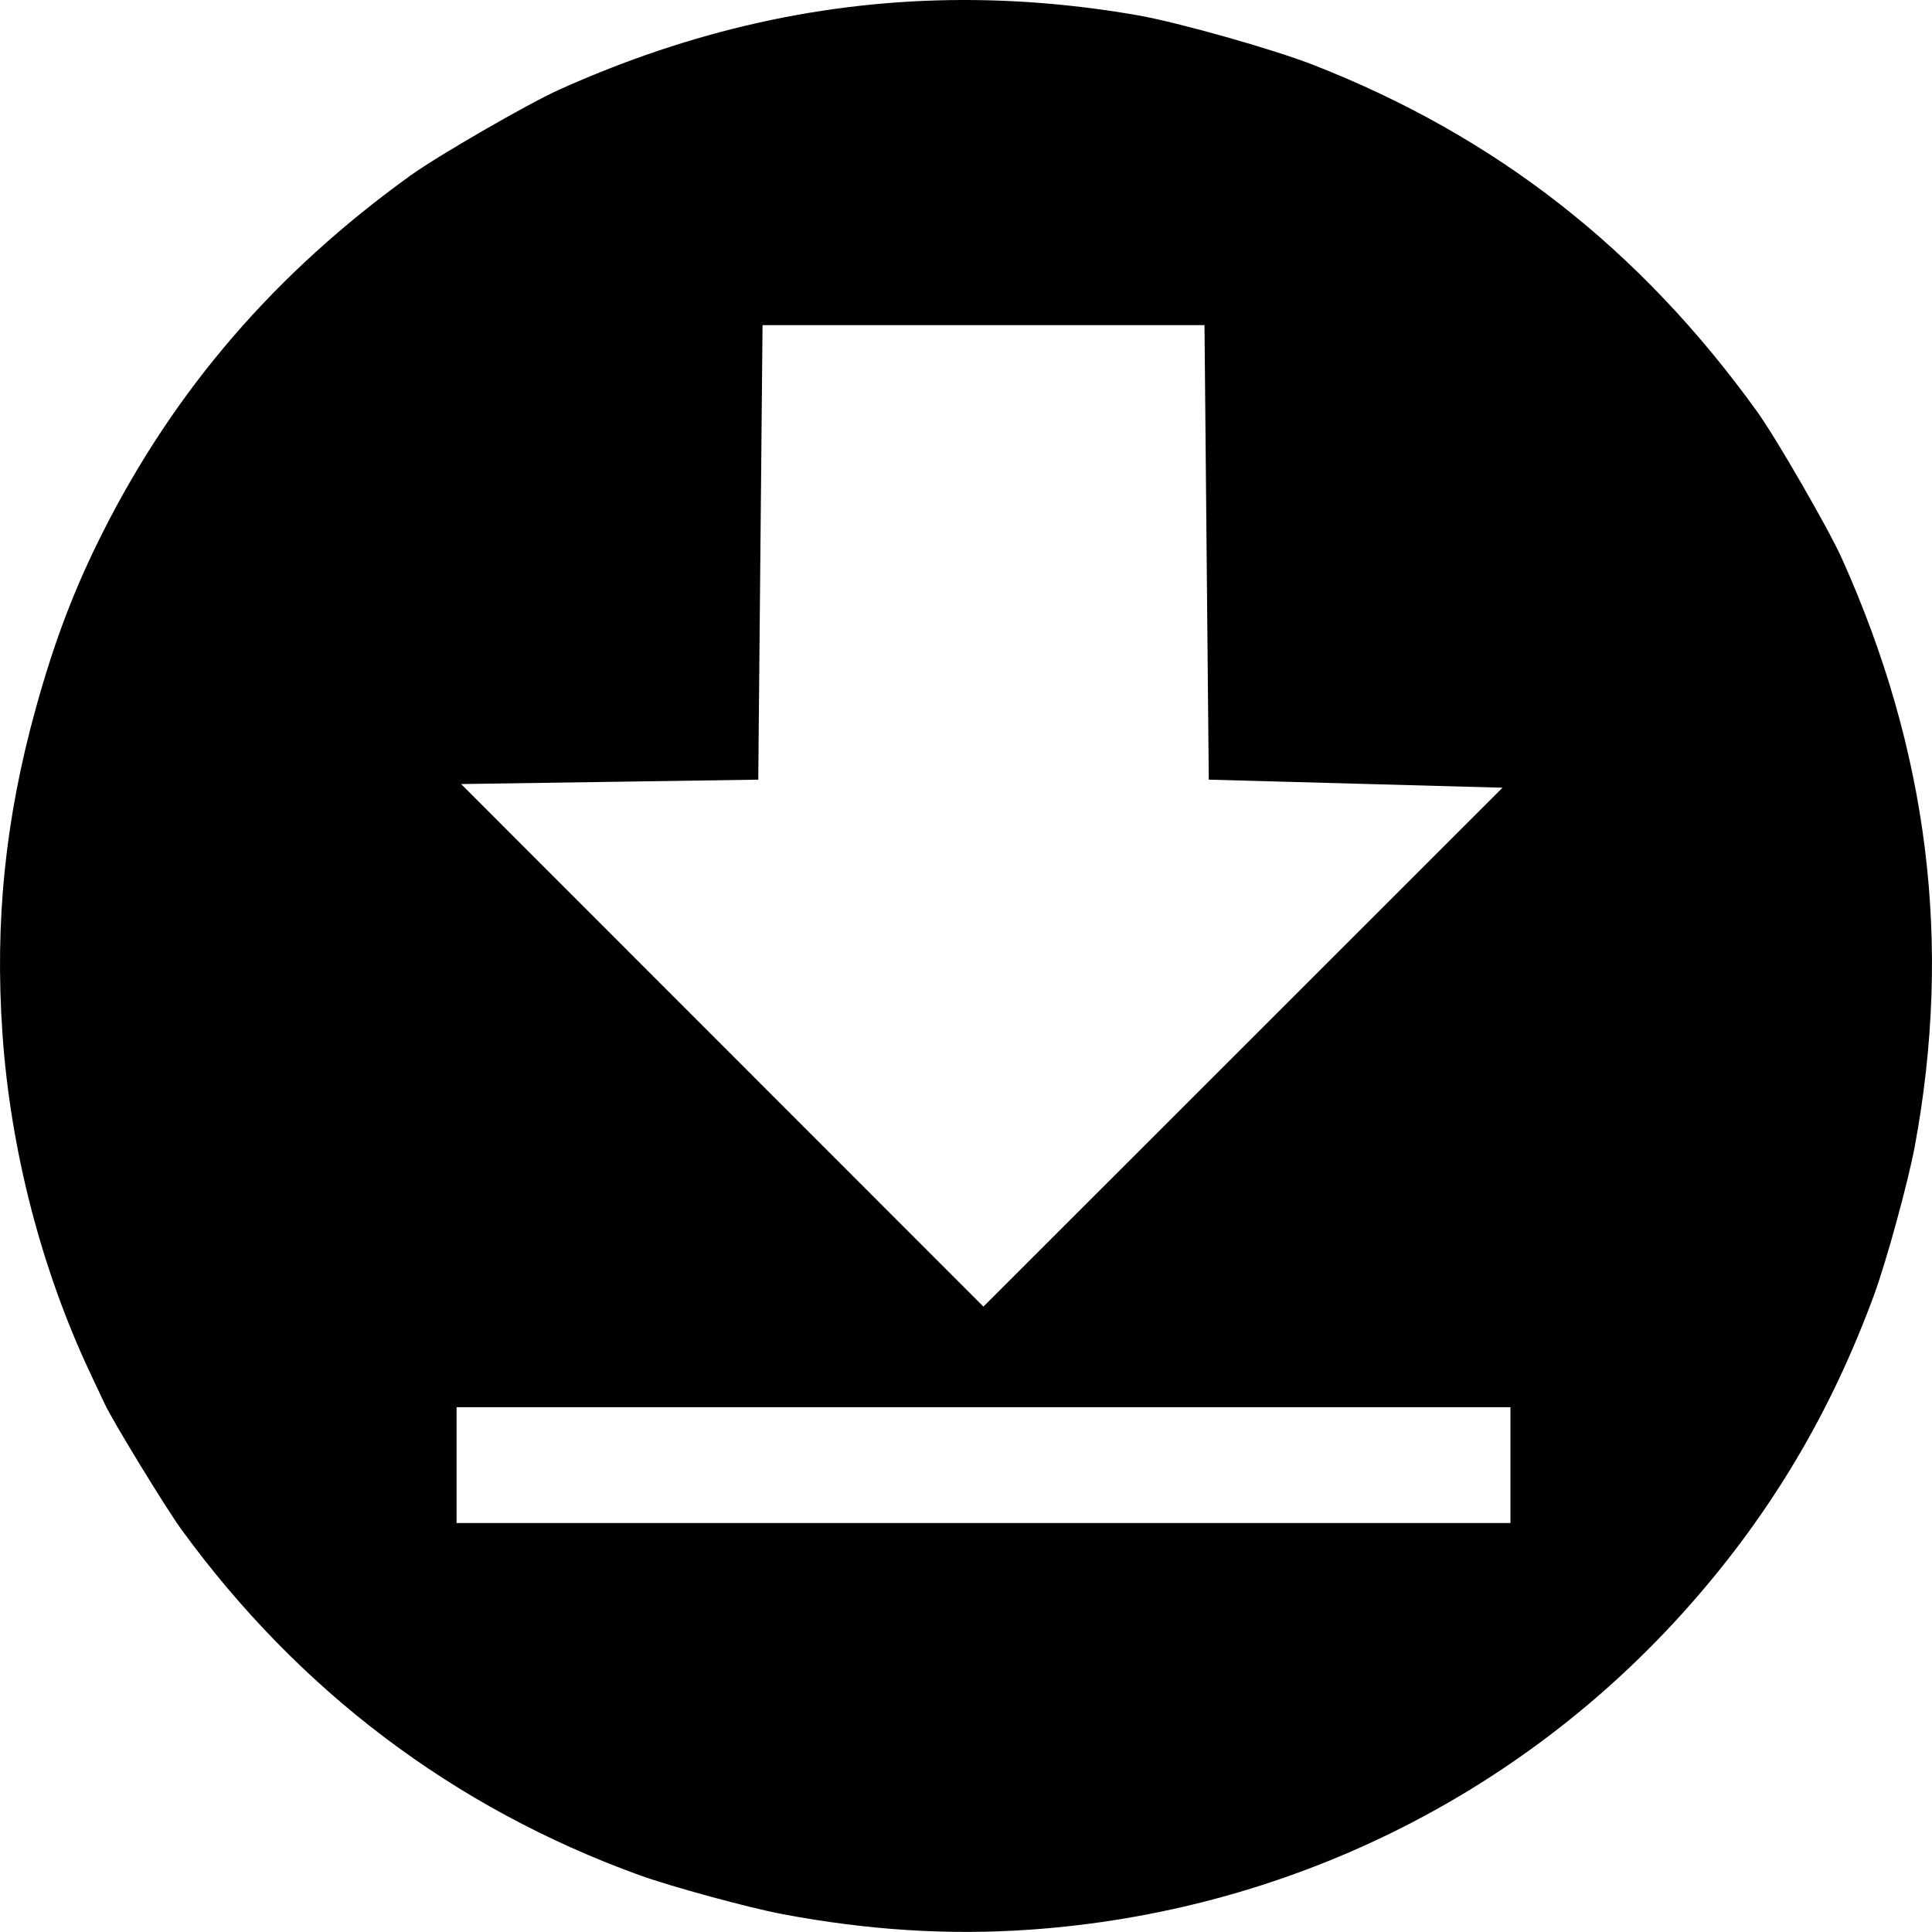
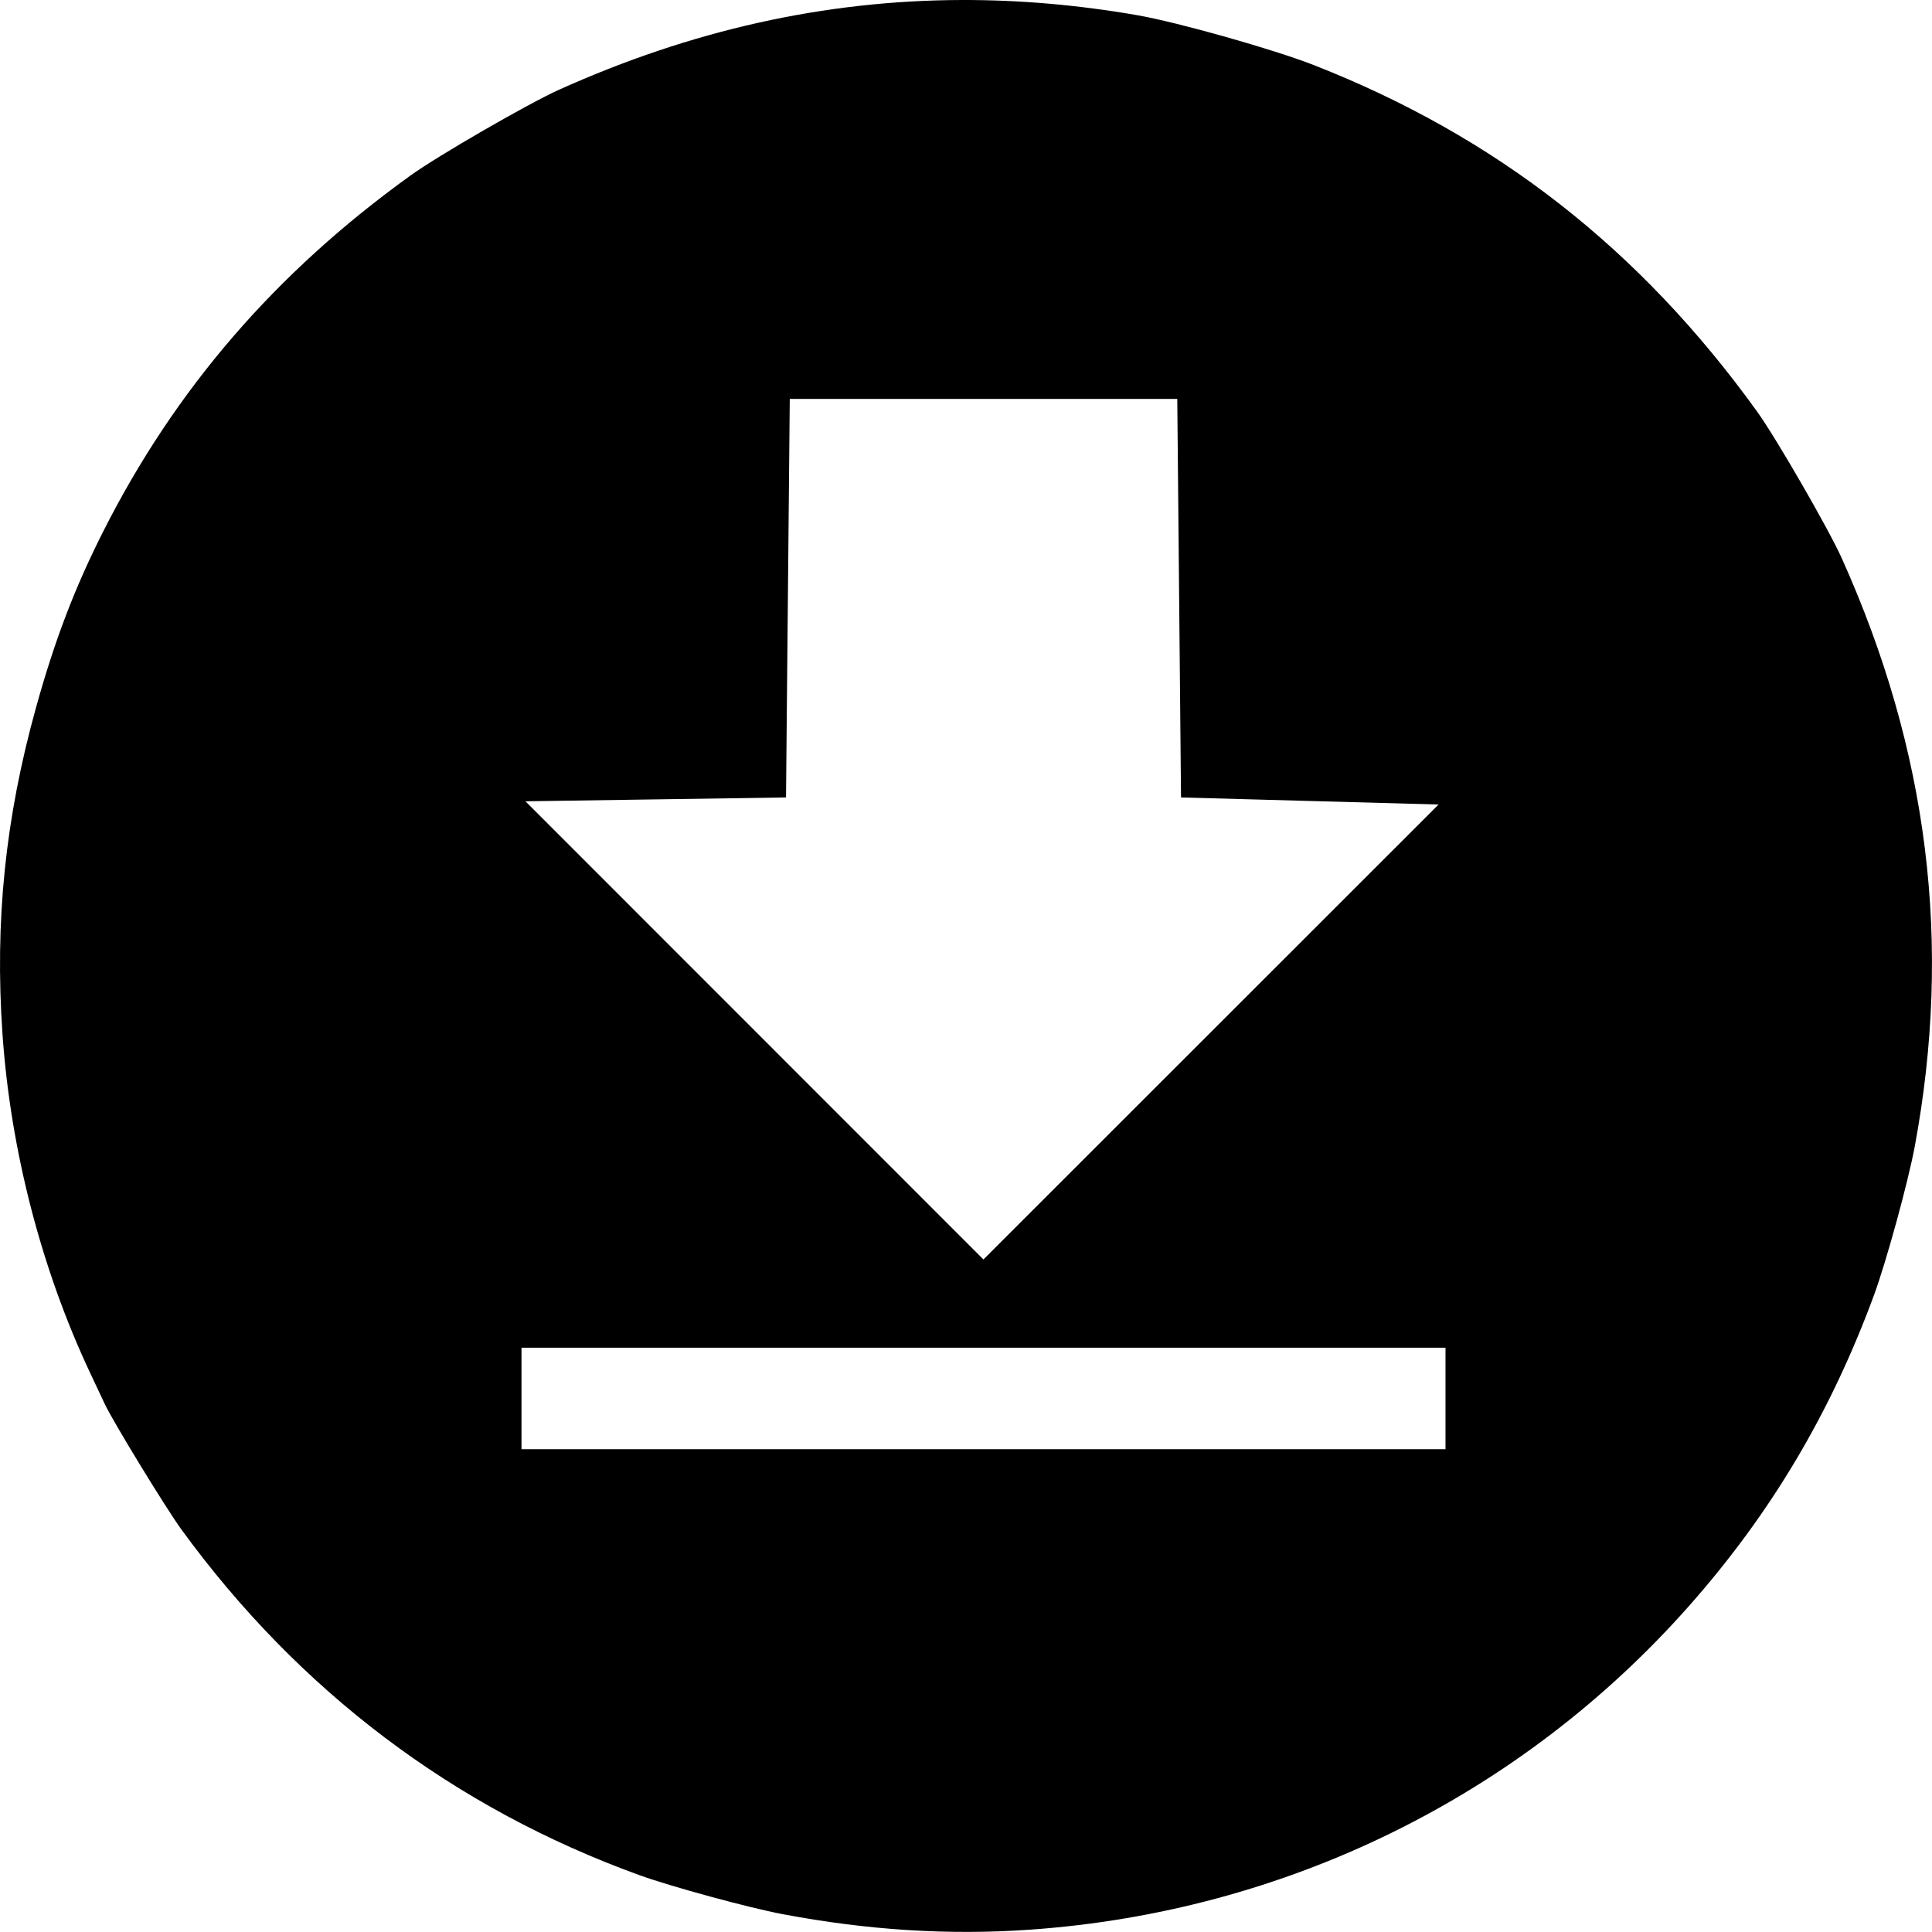
- <svg xmlns="http://www.w3.org/2000/svg" version="1.1" id="svg919" width="24mm" height="23.999mm" viewBox="0 0 90.709 90.706">
+ <svg xmlns="http://www.w3.org/2000/svg" viewBox="0 0 90.709 90.706" height="23.999mm" width="24mm" id="svg919" version="1.1">
  <defs id="defs923" />
-   <path style="fill:#000000;stroke-width:0.093" d="M 45.155,1.7346732e-4 C 38.721,0.018 32.457,1.418 26.247,4.213 24.799,4.865 20.562,7.311 19.273,8.24 12.934,12.805 8.219,18.27 4.835,24.974 3.501,27.616 2.568,30.062 1.695,33.204 0.247,38.414 -0.251,43.246 0.116,48.546 0.491,53.982 1.943,59.597 4.226,64.448 4.509,65.049 4.821,65.711 4.918,65.919 5.303,66.741 7.789,70.812 8.513,71.806 14.037,79.393 21.304,84.88 30.01,88.037 31.497,88.576 35.149,89.571 36.746,89.872 40.75,90.627 44.539,90.866 48.336,90.602 60.348,89.768 71.398,84.341 79.311,75.391 83.144,71.056 85.95,66.338 87.988,60.803 88.565,59.234 89.592,55.488 89.902,53.816 91.666,44.309 90.542,35.261 86.472,26.208 85.851,24.827 83.379,20.545 82.492,19.315 76.999,11.692 70.235,6.407 61.685,3.056 59.796,2.316 55.299,1.045 53.403,0.715 50.618,0.231 47.872,-0.007 45.155,1.7346732e-4 Z M 35.802,15.266 H 46.177 56.552 L 56.652,25.936 56.753,36.606 63.649,36.795 70.545,36.984 58.359,49.165 46.172,61.346 33.91,49.079 21.648,36.812 28.625,36.709 35.601,36.606 35.701,25.936 Z M 21.437,66.071 H 46.177 70.917 V 69.471 71.508 H 46.177 21.437 V 69.471 Z" id="path1472" />
+   <path id="path1472" d="M 45.155,1.7346732e-4 C 38.721,0.018 32.457,1.418 26.247,4.213 24.799,4.865 20.562,7.311 19.273,8.24 12.934,12.805 8.219,18.27 4.835,24.974 3.501,27.616 2.568,30.062 1.695,33.204 0.247,38.414 -0.251,43.246 0.116,48.546 0.491,53.982 1.943,59.597 4.226,64.448 4.509,65.049 4.821,65.711 4.918,65.919 5.303,66.741 7.789,70.812 8.513,71.806 14.037,79.393 21.304,84.88 30.01,88.037 31.497,88.576 35.149,89.571 36.746,89.872 40.75,90.627 44.539,90.866 48.336,90.602 60.348,89.768 71.398,84.341 79.311,75.391 83.144,71.056 85.95,66.338 87.988,60.803 88.565,59.234 89.592,55.488 89.902,53.816 91.666,44.309 90.542,35.261 86.472,26.208 85.851,24.827 83.379,20.545 82.492,19.315 76.999,11.692 70.235,6.407 61.685,3.056 59.796,2.316 55.299,1.045 53.403,0.715 50.618,0.231 47.872,-0.007 45.155,1.7346732e-4 Z M 37.08,18.73 H 46.177 55.274 L 55.362,28.086 55.45,37.441 61.496,37.607 67.543,37.773 56.858,48.453 46.173,59.133 35.422,48.378 24.67,37.622 30.787,37.532 36.904,37.441 36.992,28.086 Z M 24.485,63.276 H 46.177 67.868 V 66.257 68.043 H 46.177 24.485 V 66.257 Z" style="fill:#000000;stroke-width:0.093" />
</svg>
